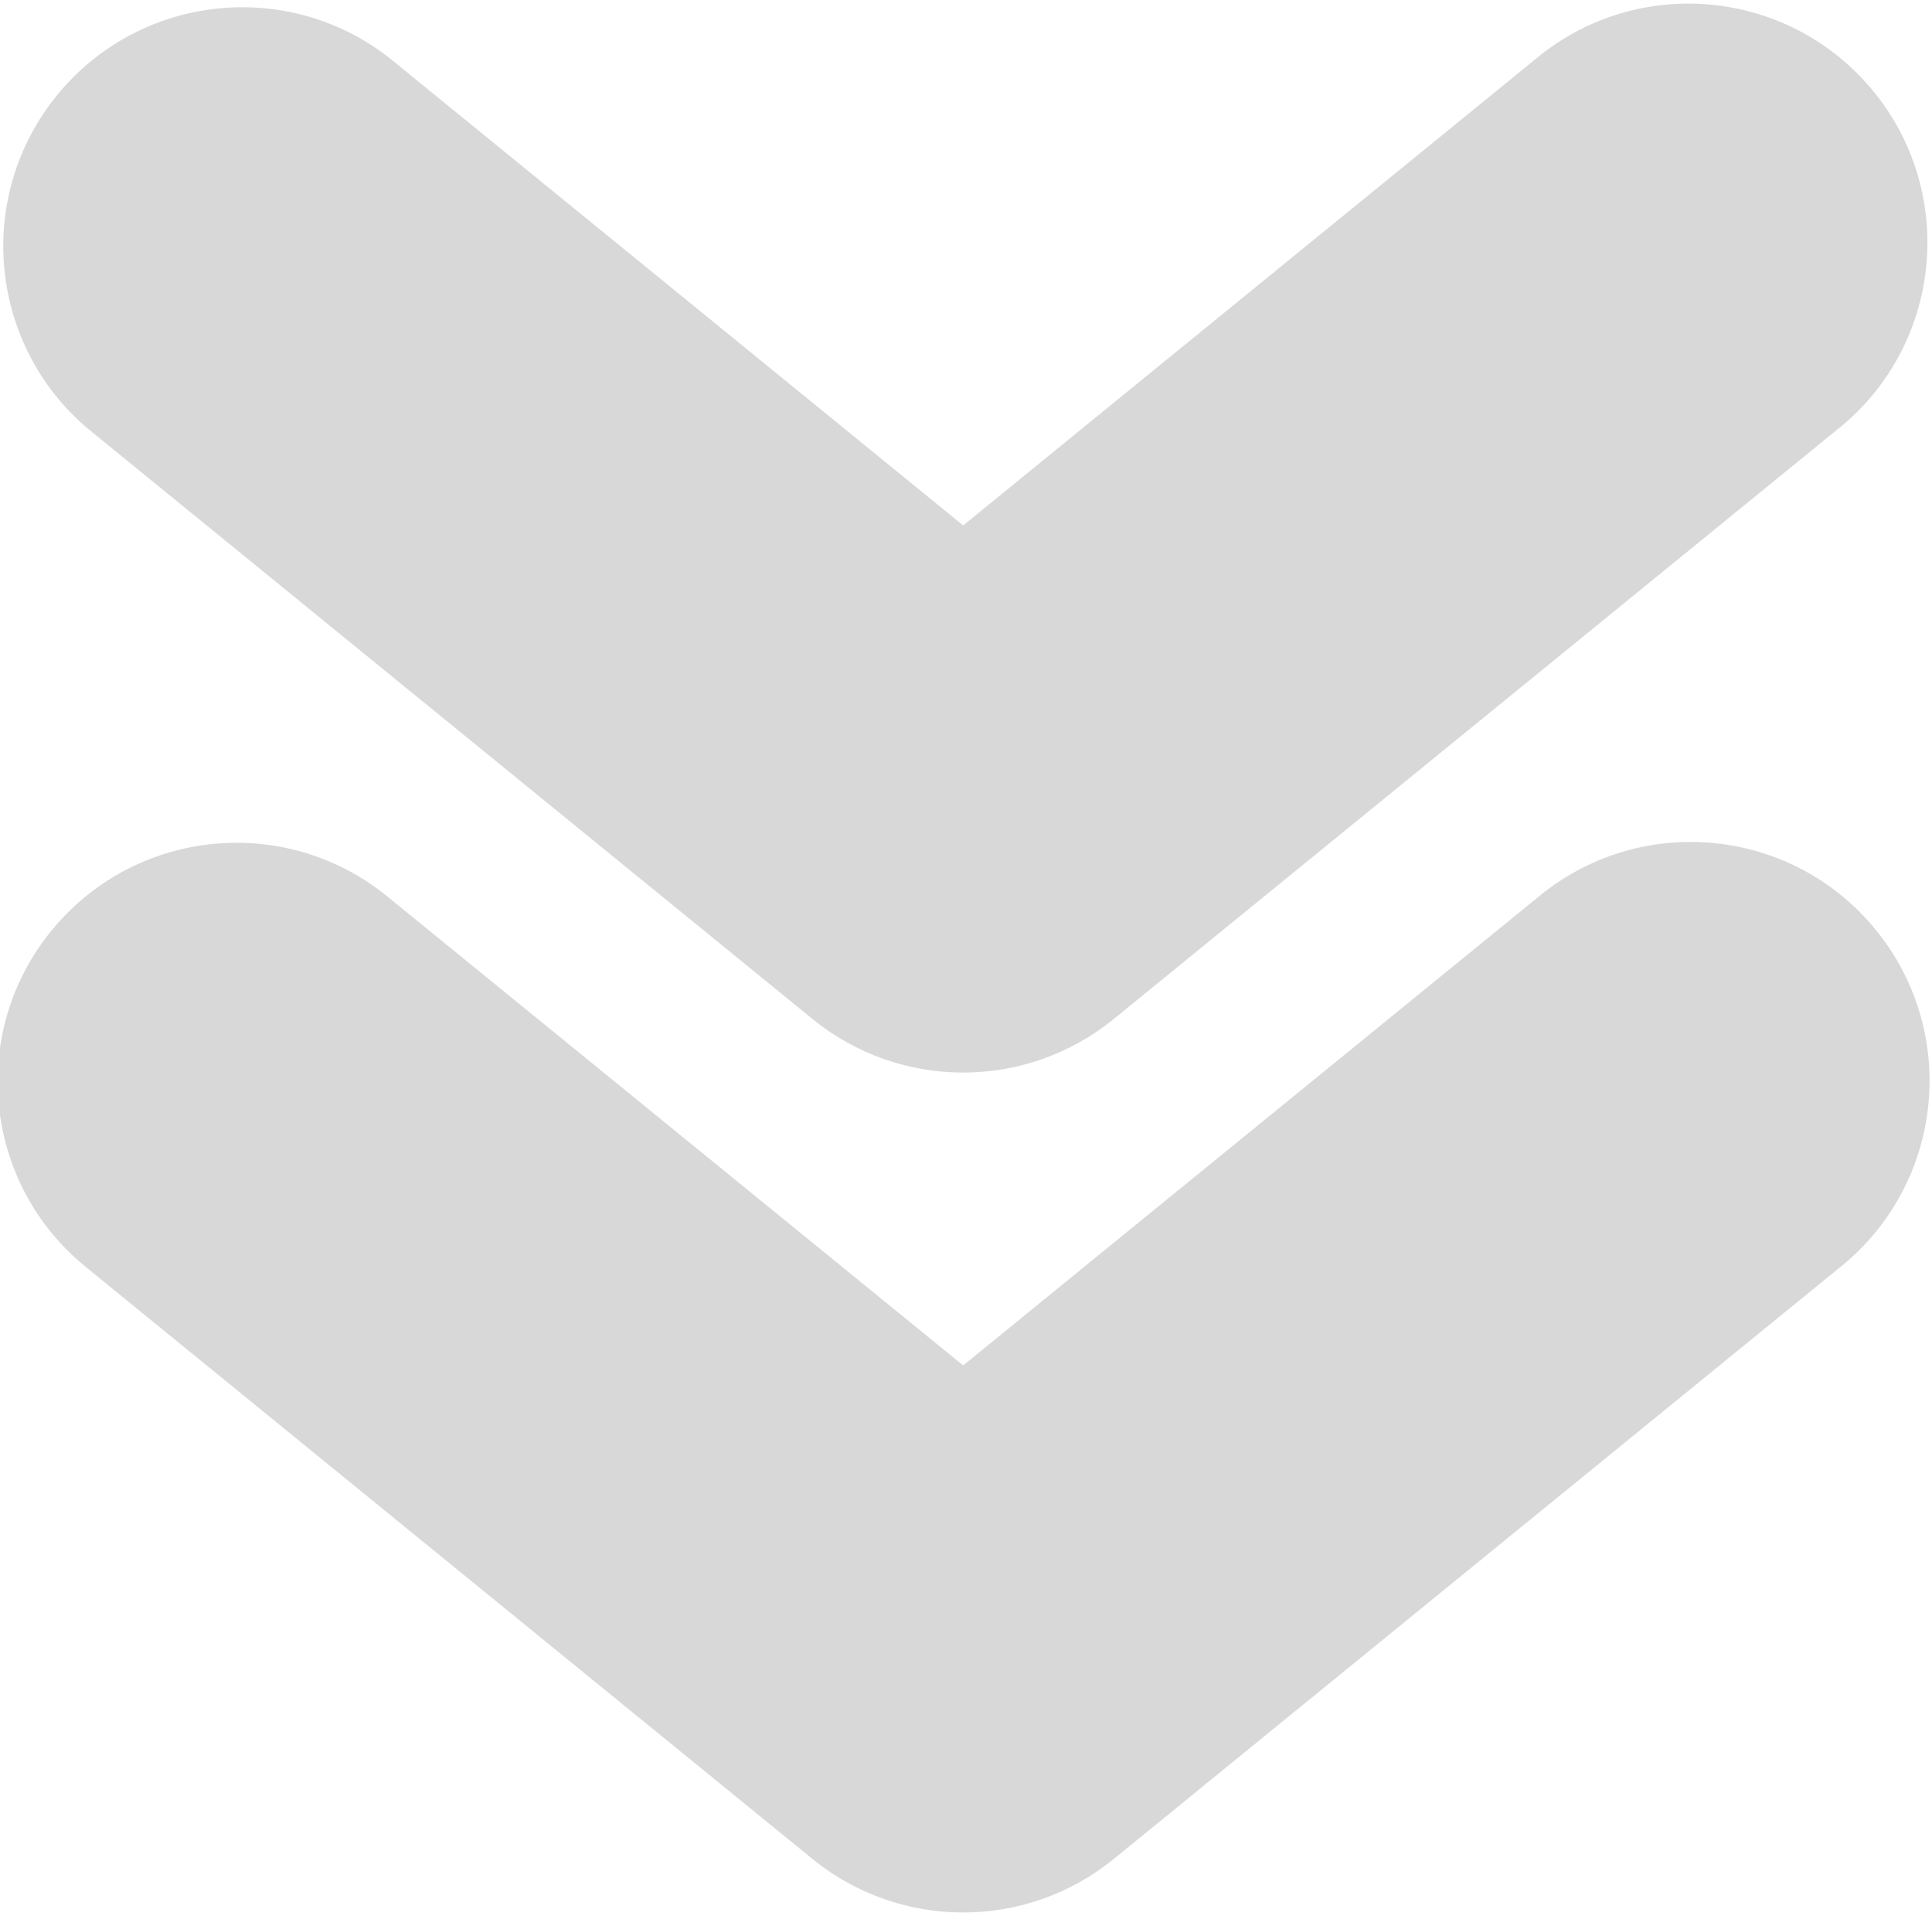
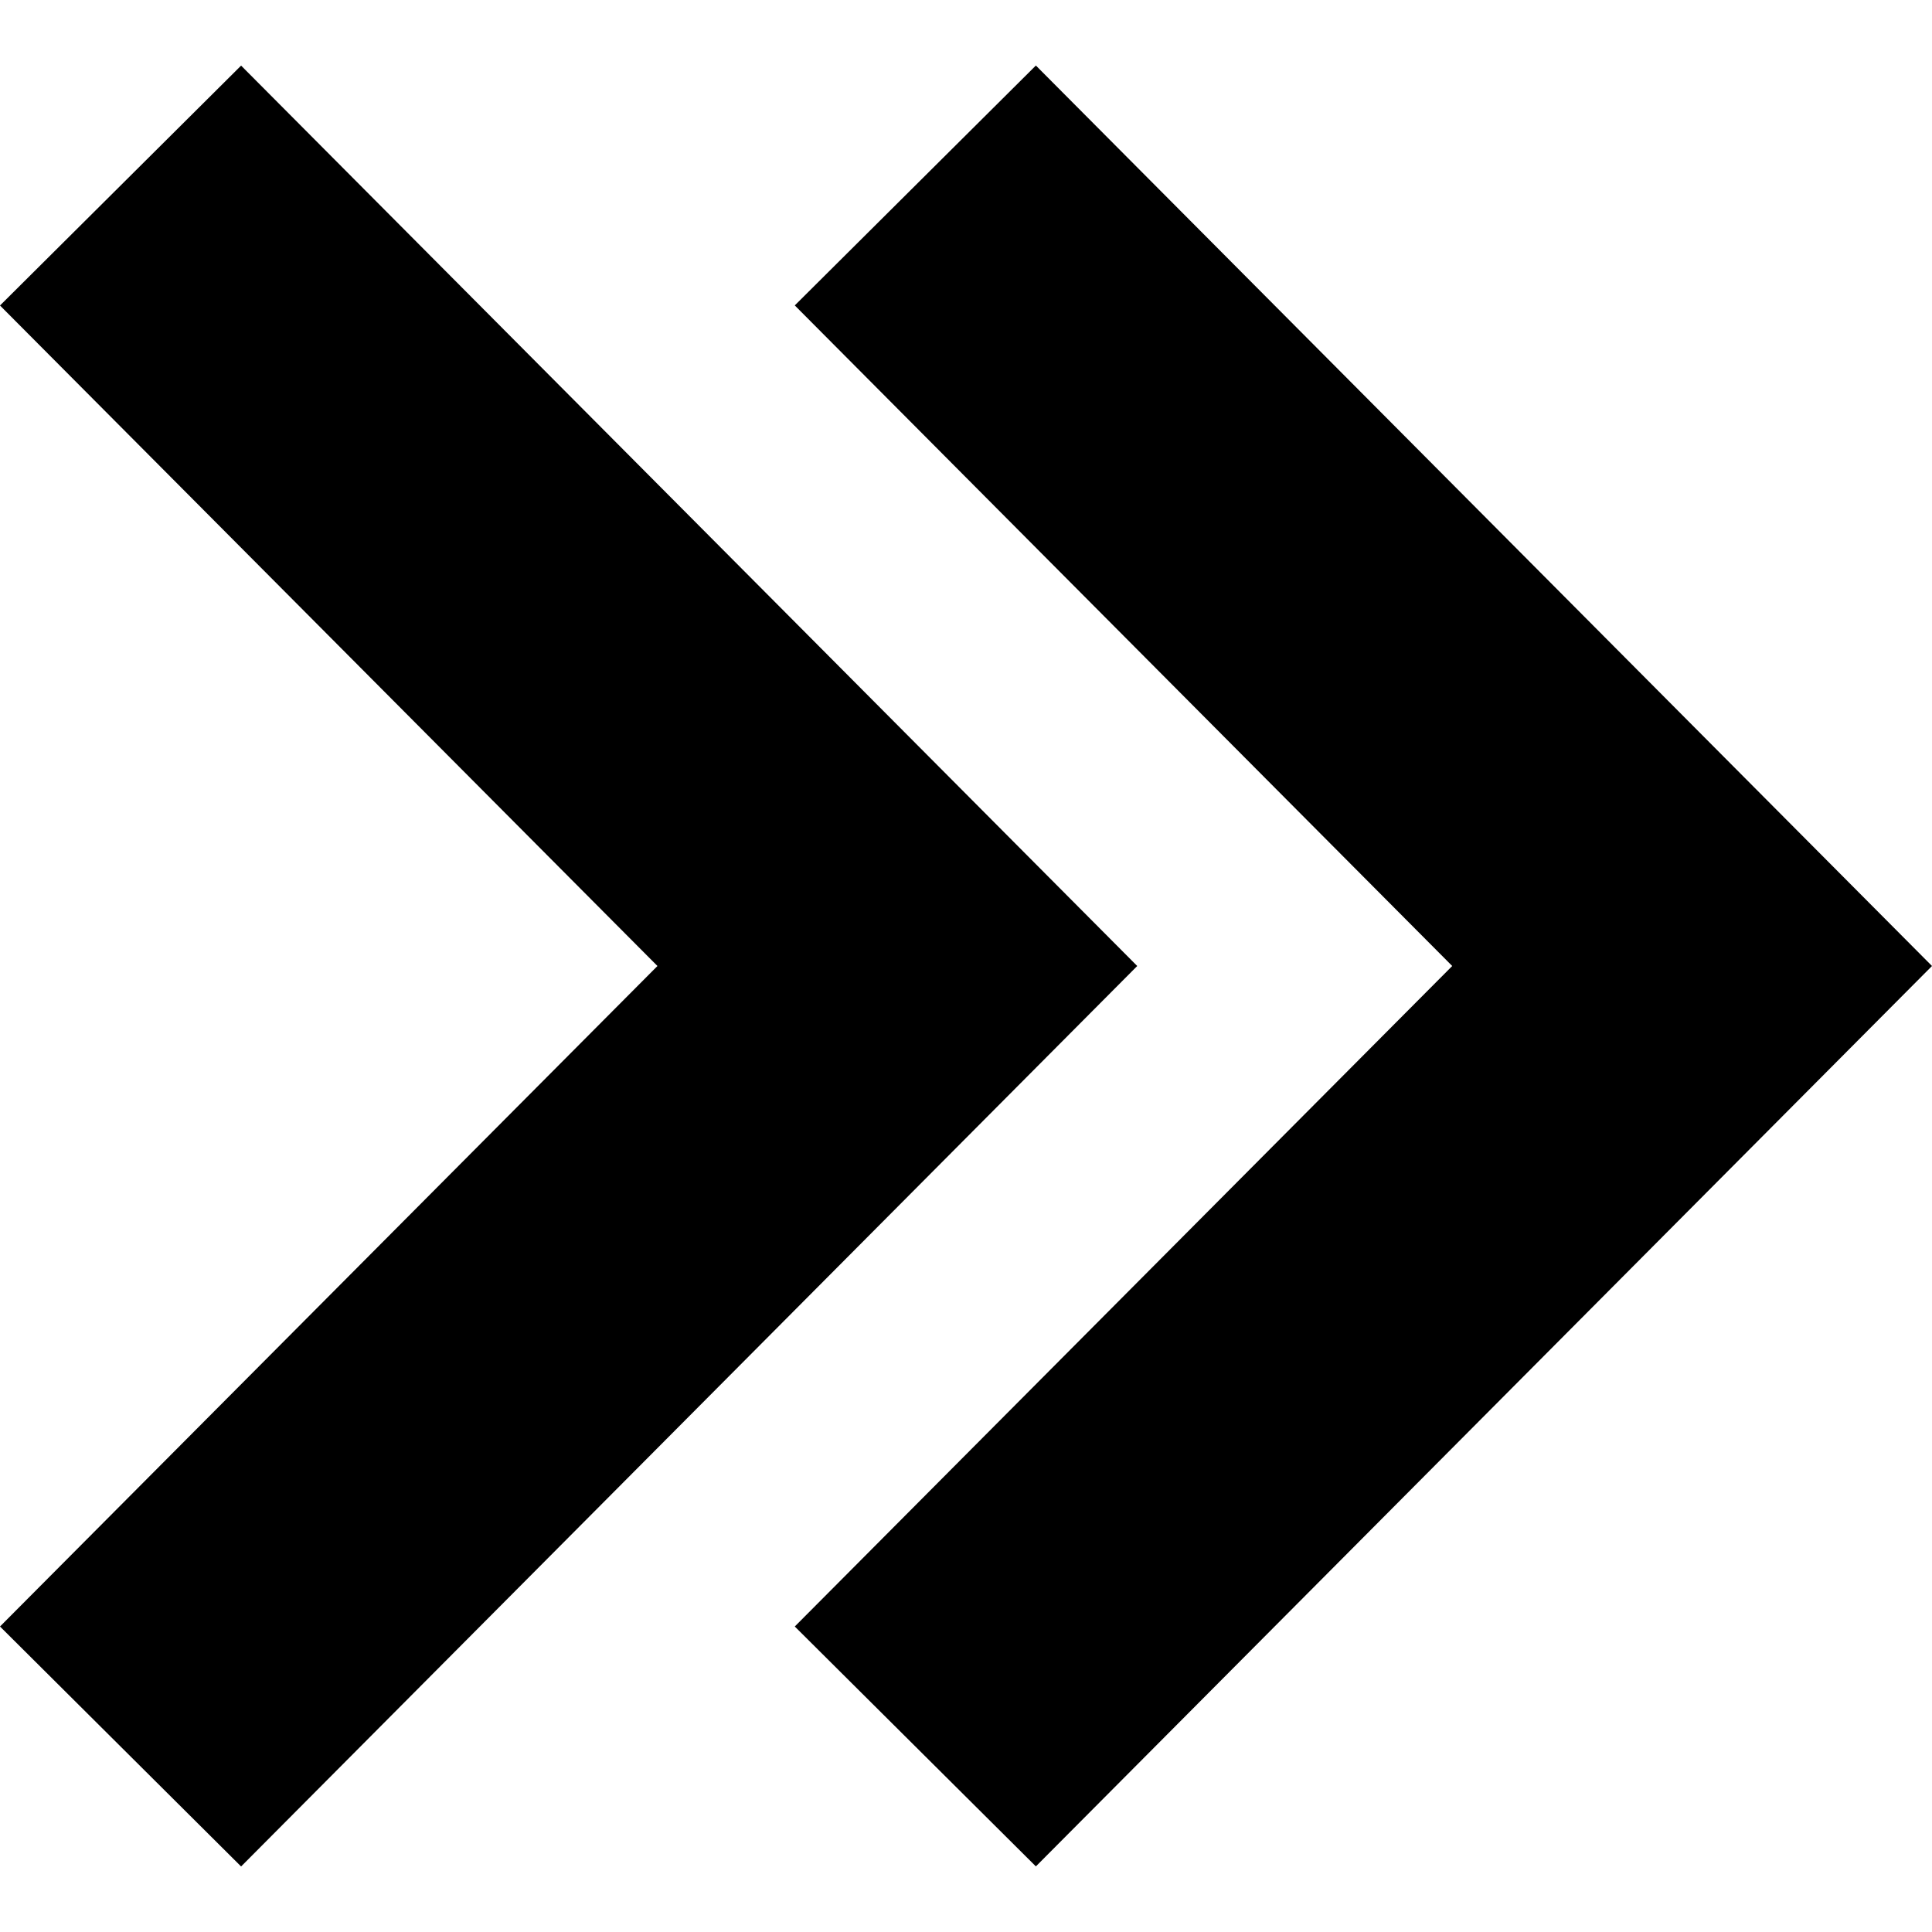
- <svg xmlns="http://www.w3.org/2000/svg" width="19.098" height="18.902" viewBox="0 0 19.098 18.902" overflow="hidden">
-   <g id="double-down-arrows" transform="matrix(1 0 0 1 0 -4.98)">
-     <path d="M0.869 9.217 8.029 15.049C8.897 15.758 10.144 15.758 11.012 15.049L18.227 9.172C19.218 8.324 19.333 6.832 18.485 5.842 17.666 4.885 16.241 4.739 15.245 5.51L9.521 10.173 3.852 5.555C2.826 4.75 1.341 4.93 0.536 5.956-0.248 6.956-0.101 8.397 0.869 9.217Z" id="Path_55" fill="#D8D8D8" />
-     <path d="M0.869 431.134 8.029 436.966C8.897 437.674 10.144 437.674 11.012 436.966L18.227 431.089C19.227 430.253 19.361 428.764 18.524 427.763 17.703 426.78 16.247 426.632 15.244 427.429L9.521 432.09 3.852 427.474C2.851 426.638 1.363 426.771 0.526 427.772-0.31 428.772-0.177 430.261 0.824 431.097 0.839 431.11 0.854 431.122 0.869 431.134Z" id="Path_56" fill="#D8D8D8" transform="matrix(1 0 0 1 0 -413.615)" />
-   </g>
+ <svg xmlns="http://www.w3.org/2000/svg" width="24" height="24" viewBox="0 0 24 24">
+   <path d="M0 3.795l2.995-2.98 11.132 11.185-11.132 11.186-2.995-2.981 8.167-8.205-8.167-8.205zm18.04 8.205l-8.167 8.205 2.995 2.98 11.132-11.185-11.132-11.186-2.995 2.98 8.167 8.206z" />
</svg>
